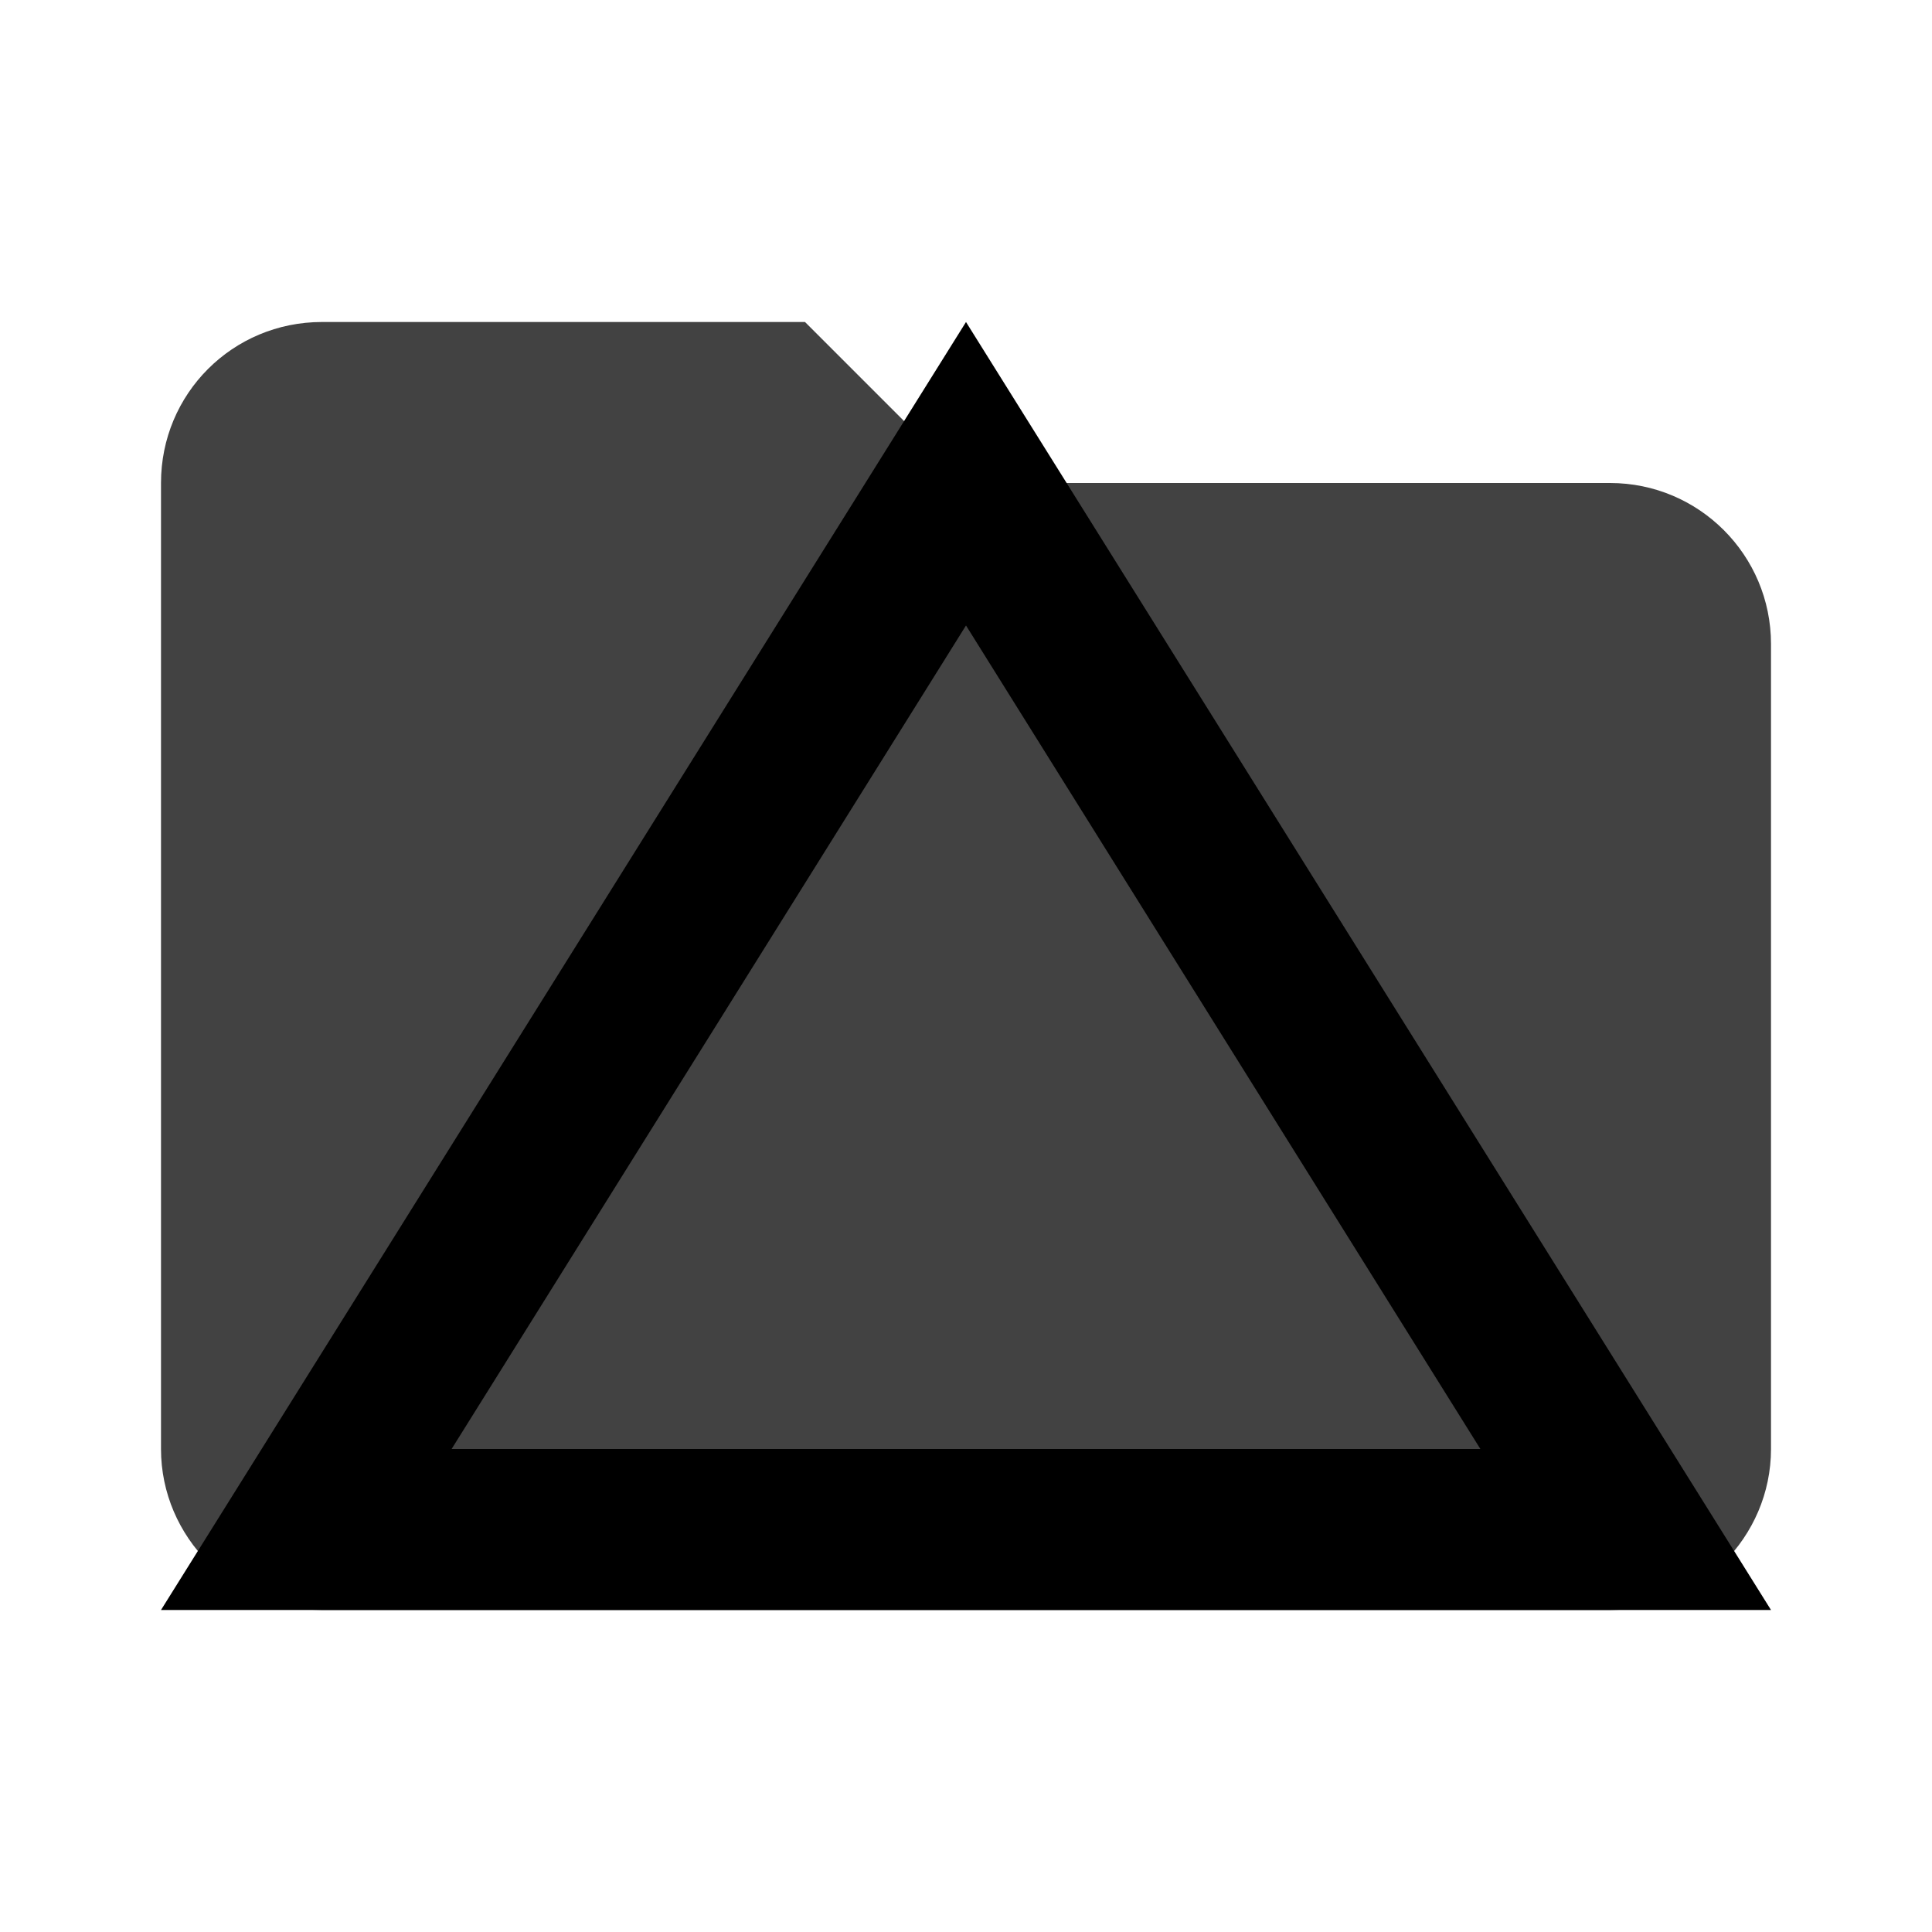
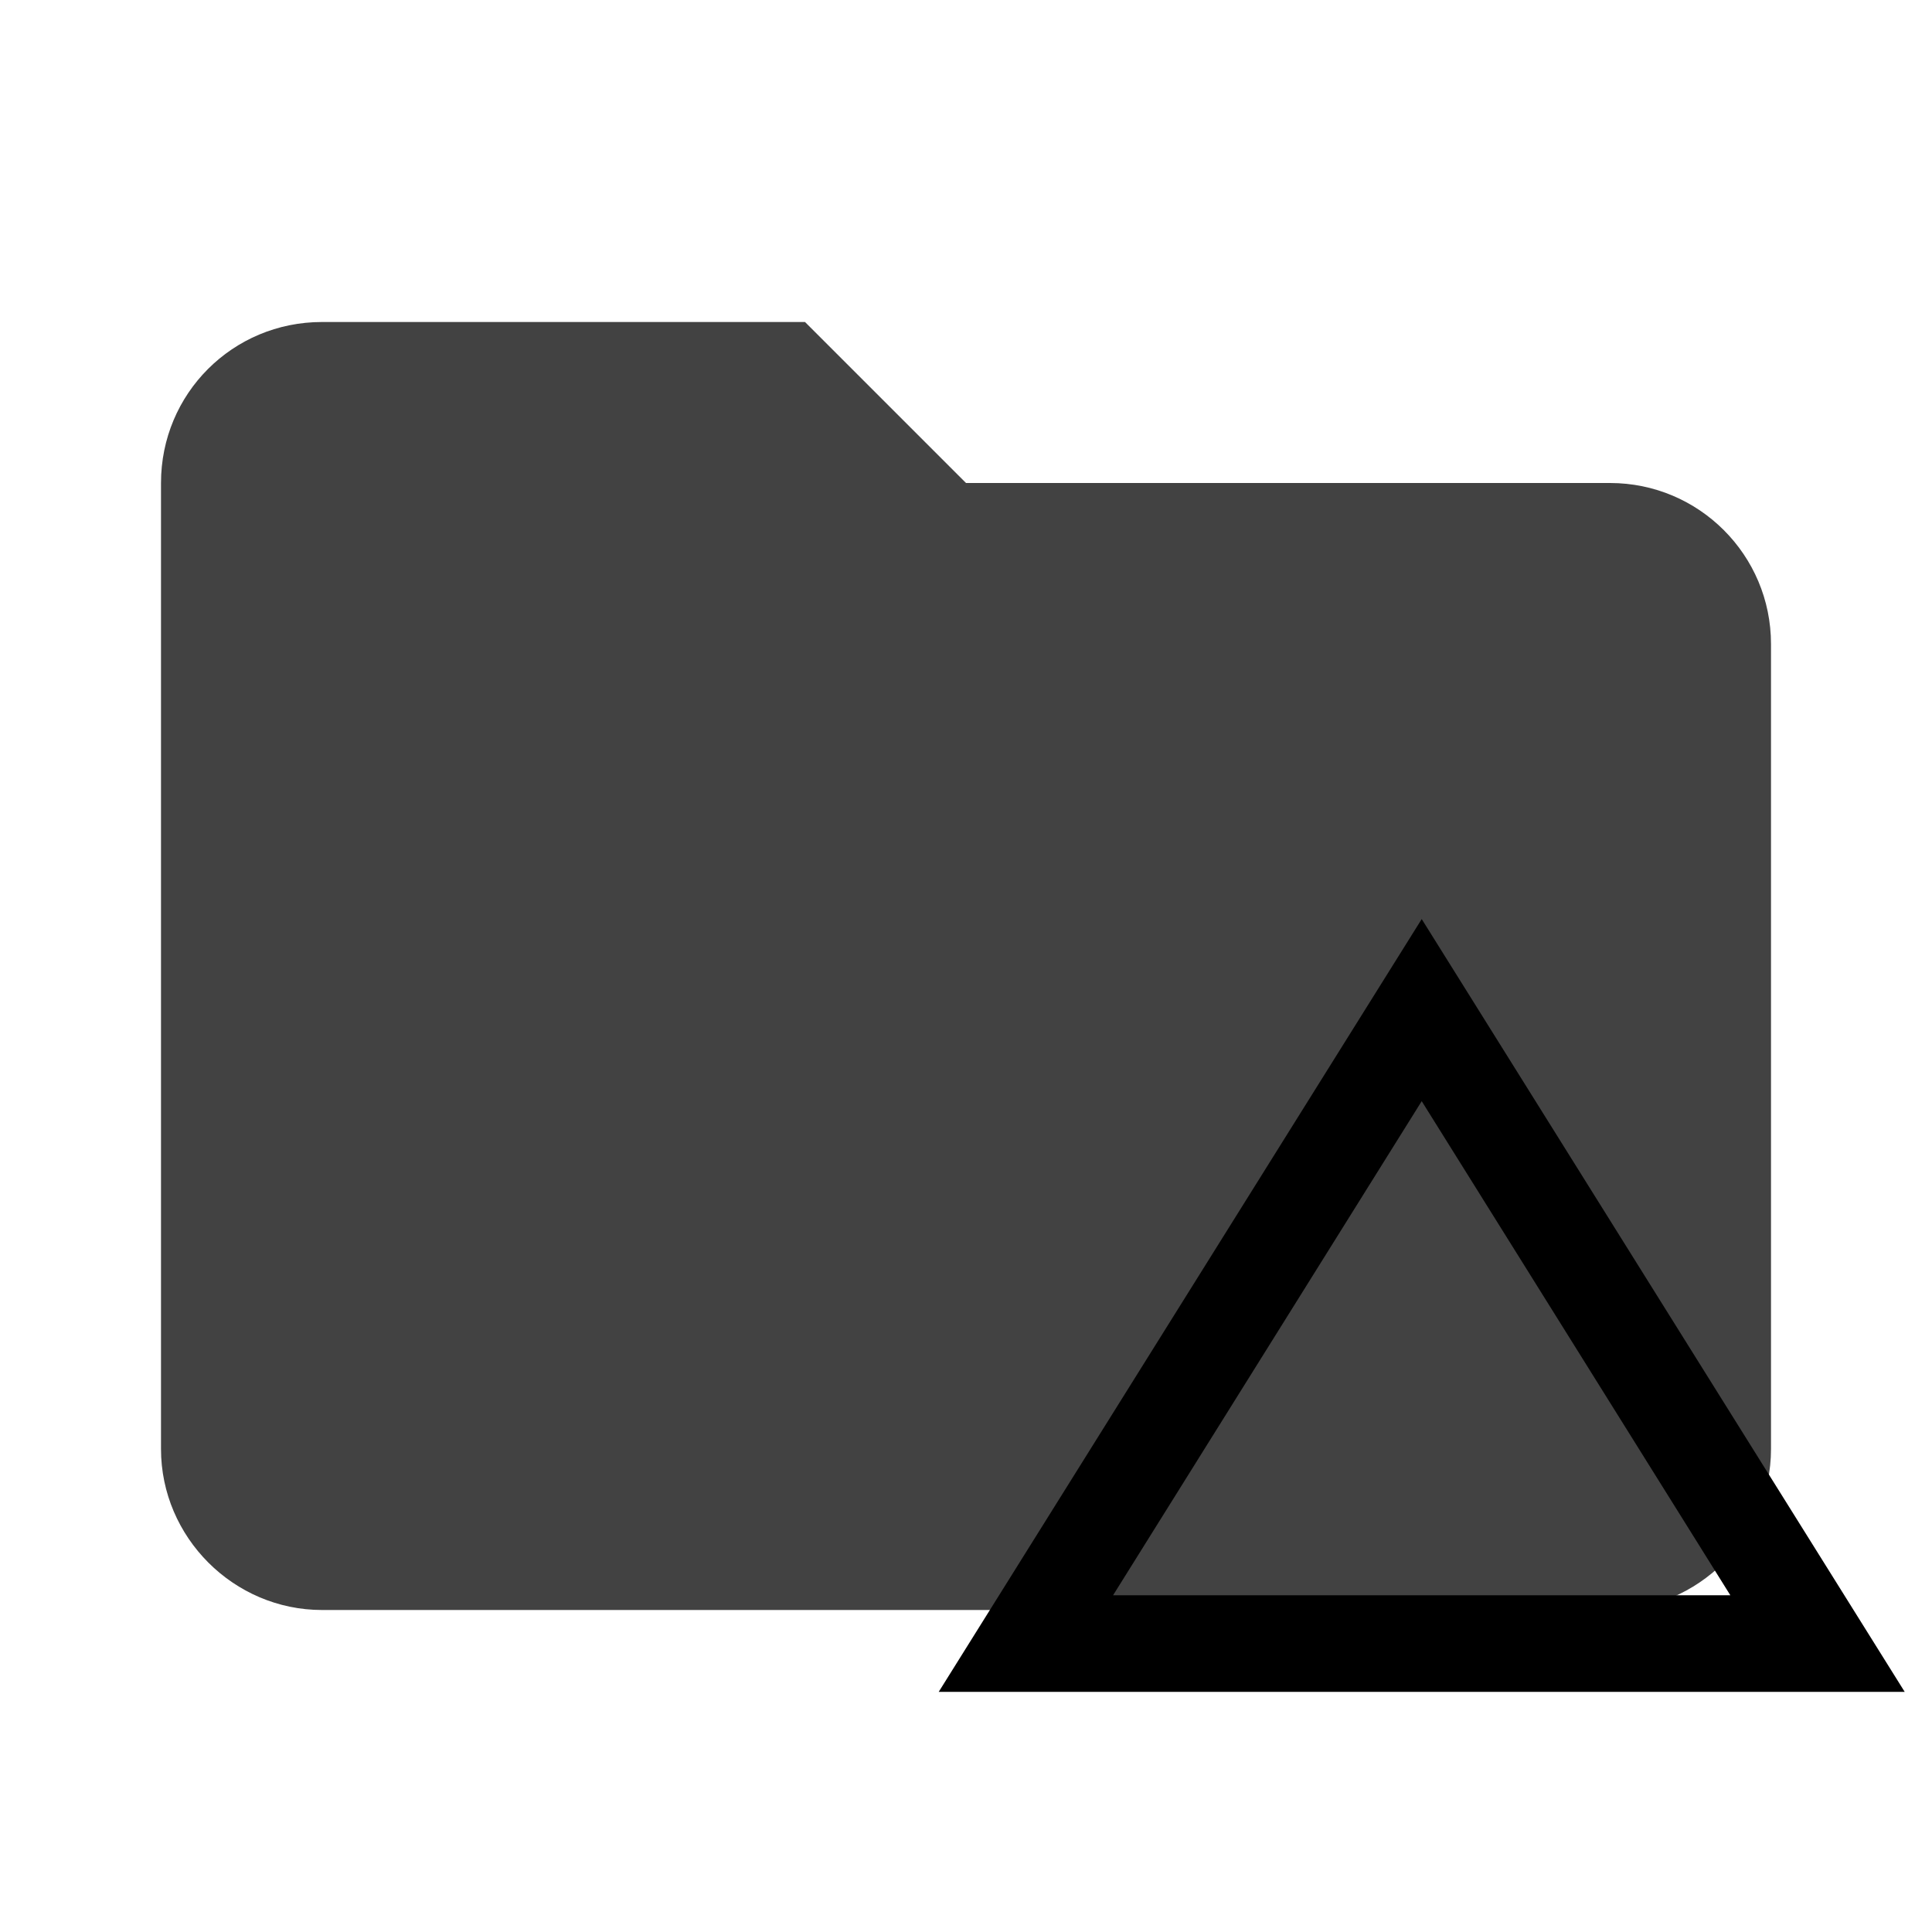
- <svg xmlns="http://www.w3.org/2000/svg" clip-rule="evenodd" fill-rule="evenodd" stroke-linejoin="round" stroke-miterlimit="1.414" viewBox="0 0 24 24">
-   <path d="M10 4H4c-1.11 0-2 .89-2 2v12c0 1.097.903 2 2 2h16c1.097 0 2-.903 2-2V8a2 2 0 0 0-2-2h-8l-2-2z" fill="#424242" fill-rule="nonzero" />
-   <path d="M12 7.77L18.39 18H5.61L12 7.77M12 4L2 20h20L12 4z" />
+ <svg xmlns="http://www.w3.org/2000/svg" clip-rule="evenodd" fill-rule="evenodd" stroke-linejoin="round" stroke-miterlimit="1.414" viewBox="0 0 24 24" version="1.1" id="svg6">
+   <defs id="defs10" />
+   <path d="M10 4H4c-1.11 0-2 .89-2 2v12c0 1.097.903 2 2 2h16c1.097 0 2-.903 2-2V8a2 2 0 0 0-2-2h-8l-2-2z" fill="#424242" fill-rule="nonzero" id="path2" />
+   <path d="m 17.661,13.679 3.834,6.138 h -7.668 l 3.834,-6.138 m 0,-2.262 -6,9.6 h 12 z" id="path4" style="stroke-width:0.6" />
</svg>
